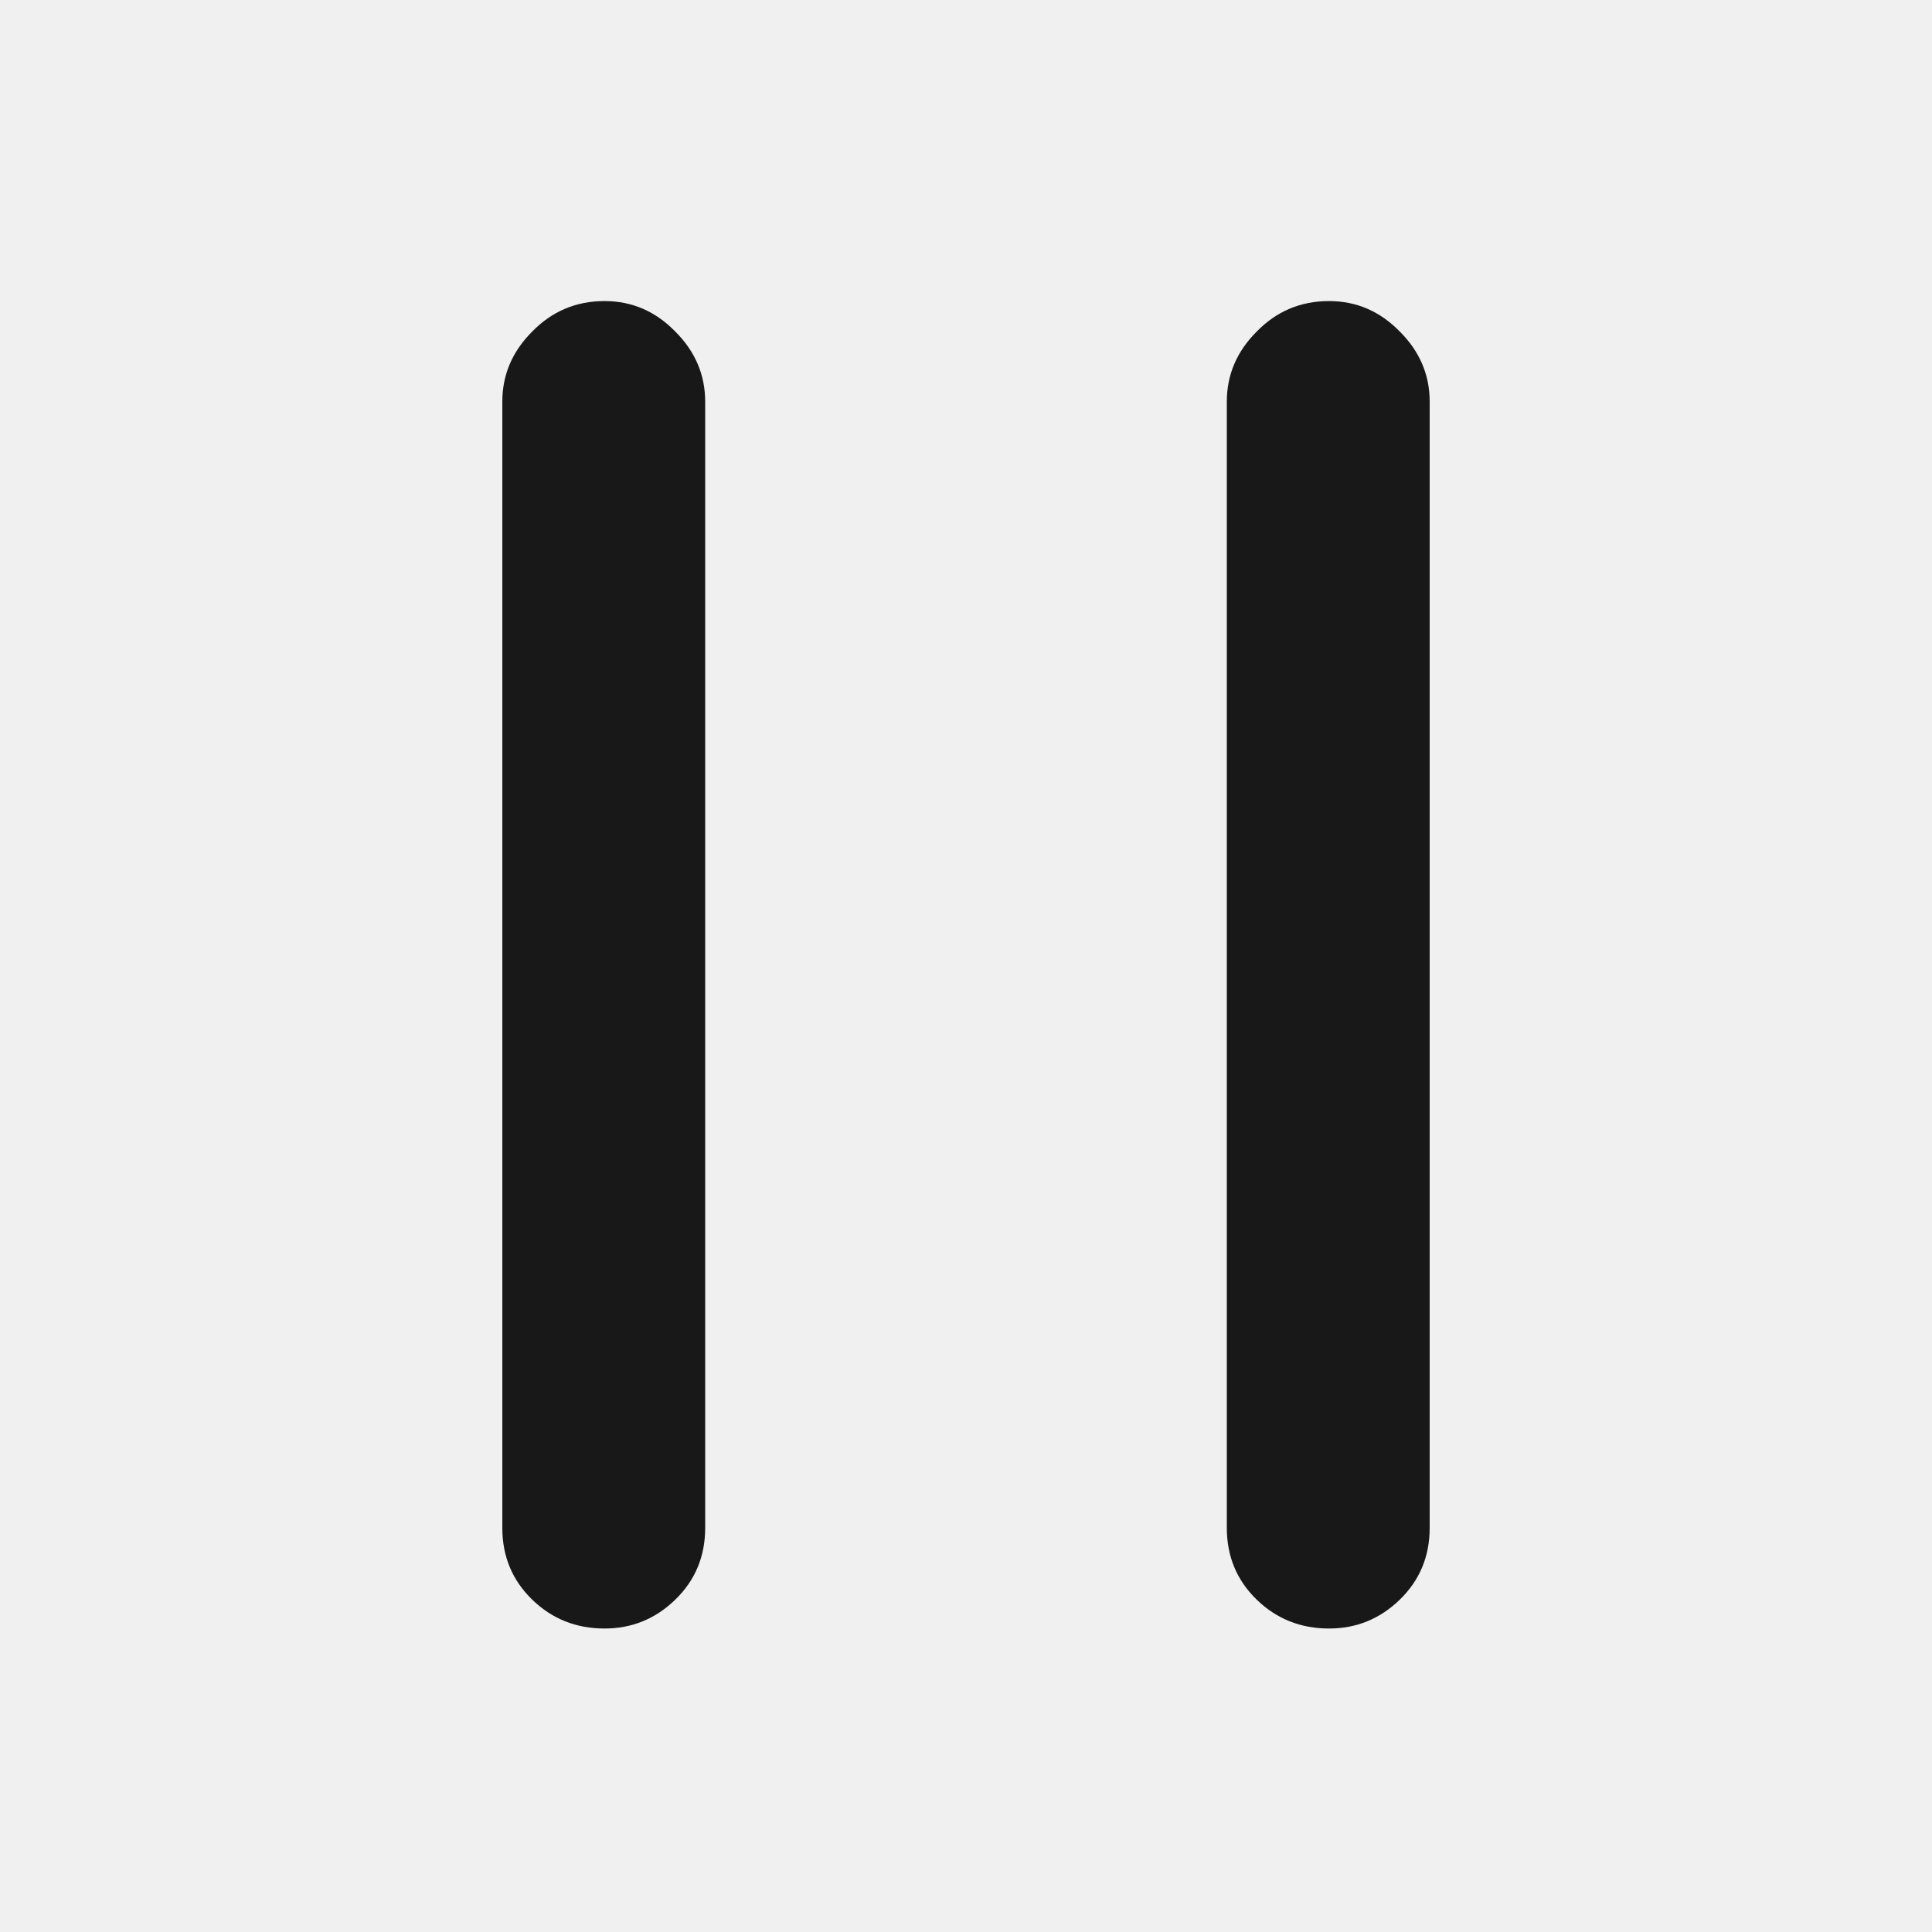
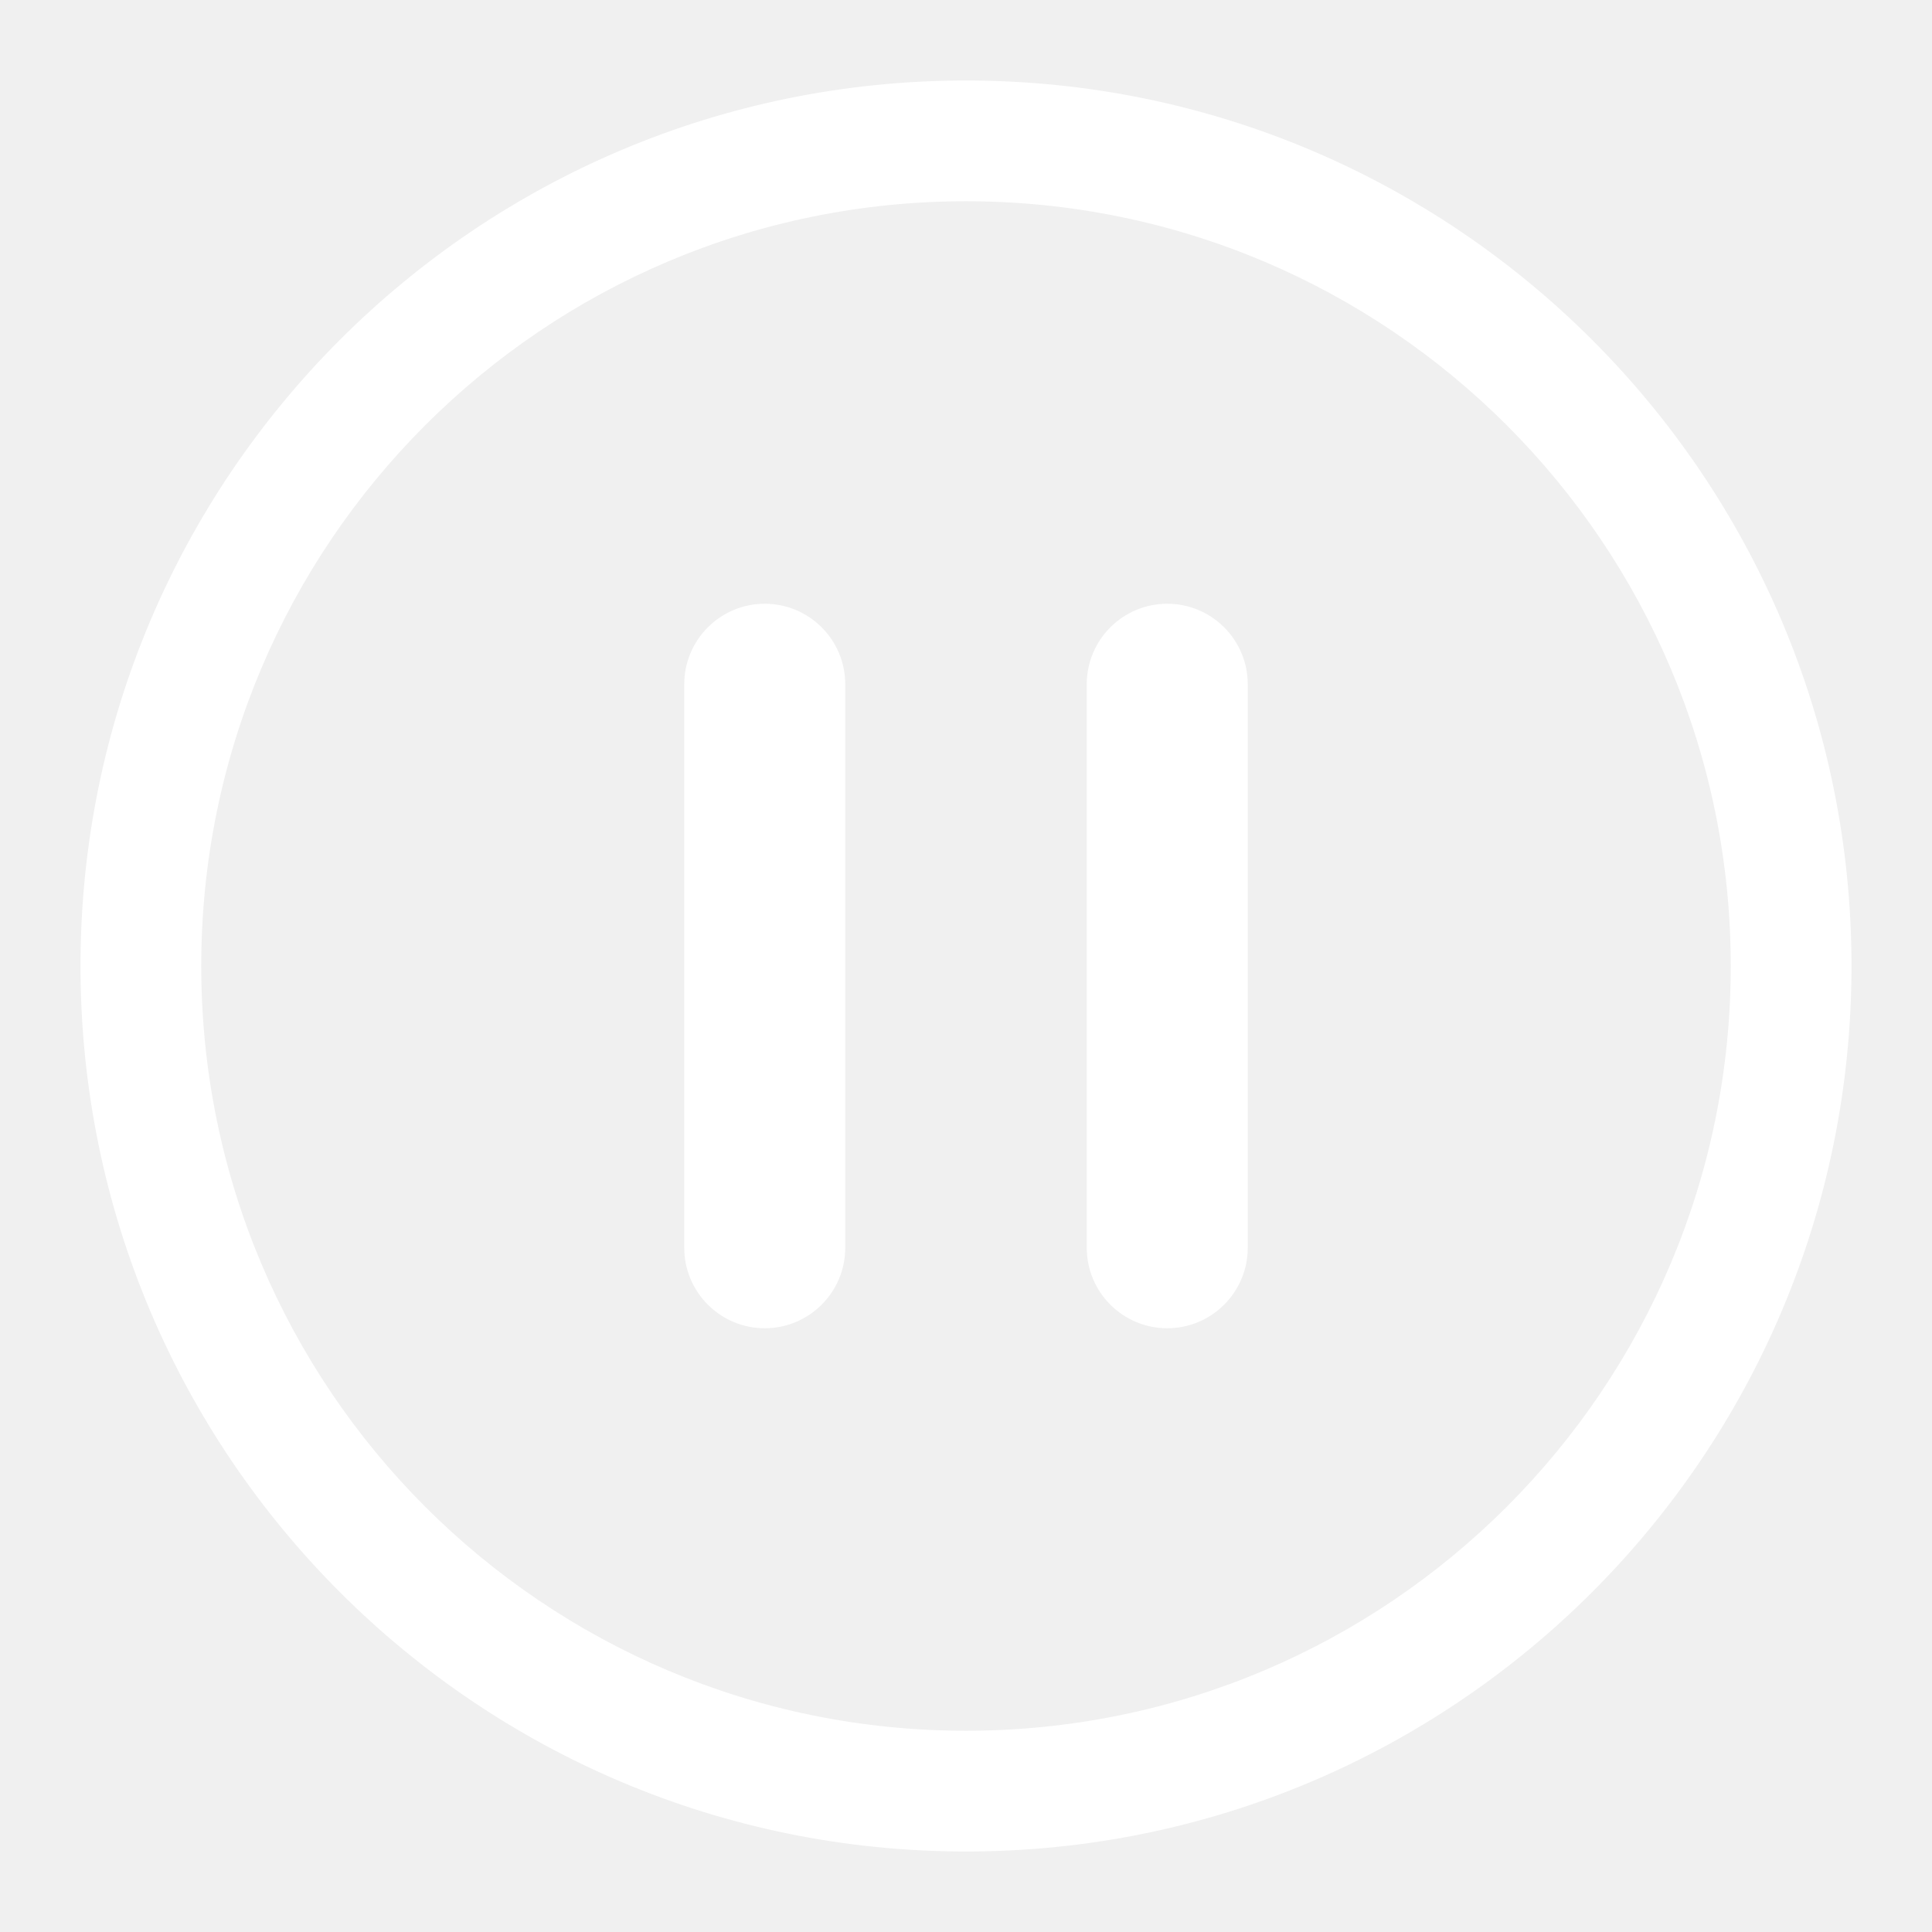
- <svg xmlns="http://www.w3.org/2000/svg" width="24" height="24">
-   <rect width="24" height="24" opacity="0" />
-   <g>
-     <path d="M7.51 3.74Q6.98 3.74 6.61 4.12Q6.24 4.49 6.24 4.99L6.24 18.98Q6.24 19.51 6.61 19.87Q6.98 20.23 7.51 20.23Q8.02 20.23 8.39 19.87Q8.76 19.51 8.76 18.98L8.76 4.99Q8.76 4.49 8.39 4.12Q8.02 3.74 7.51 3.74ZM16.51 3.74Q15.98 3.74 15.61 4.12Q15.24 4.49 15.24 4.99L15.24 18.98Q15.24 19.51 15.61 19.87Q15.98 20.23 16.51 20.23Q17.02 20.23 17.39 19.87Q17.76 19.51 17.76 18.98L17.76 4.99Q17.76 4.49 17.39 4.12Q17.02 3.74 16.51 3.74Z" fill="rgba(0,0,0,0.902)" />
+ <svg xmlns="http://www.w3.org/2000/svg" xmlns:xlink="http://www.w3.org/1999/xlink" width="24px" height="24px" viewBox="0 0 24 24" version="1.1">
+   <defs>
+     <path d="M12,1 C18.075,1 23,5.925 23,12 C23,18.075 18.075,23 12,23 C5.925,23 1,18.075 1,12 C1,5.925 5.925,1 12,1 Z M12,2.5 C6.753,2.5 2.5,6.753 2.5,12 C2.5,17.247 6.753,21.5 12,21.5 C17.247,21.5 21.5,17.247 21.5,12 C21.5,6.753 17.247,2.5 12,2.5 Z M9.5,7.5 C10.052,7.5 10.5,7.948 10.5,8.5 L10.5,15.5 C10.5,16.052 10.052,16.5 9.5,16.5 C8.948,16.5 8.5,16.052 8.5,15.5 L8.5,8.5 C8.5,7.948 8.948,7.5 9.5,7.5 Z M14.5,7.5 C15.052,7.5 15.5,7.948 15.5,8.5 L15.5,15.5 C15.5,16.052 15.052,16.5 14.5,16.5 C13.948,16.5 13.5,16.052 13.5,15.5 L13.5,8.5 C13.5,7.948 13.948,7.5 14.5,7.5 Z" id="path-1" />
+   </defs>
+   <g id="ic_playing" stroke="none" stroke-width="1" fill="none" fill-rule="evenodd">
+     <mask id="mask-2" fill="white">
+       <use xlink:href="#path-1" />
+     </mask>
+     <use id="形状结合" fill="#ffffff" fill-rule="nonzero" xlink:href="#path-1" />
  </g>
</svg>
